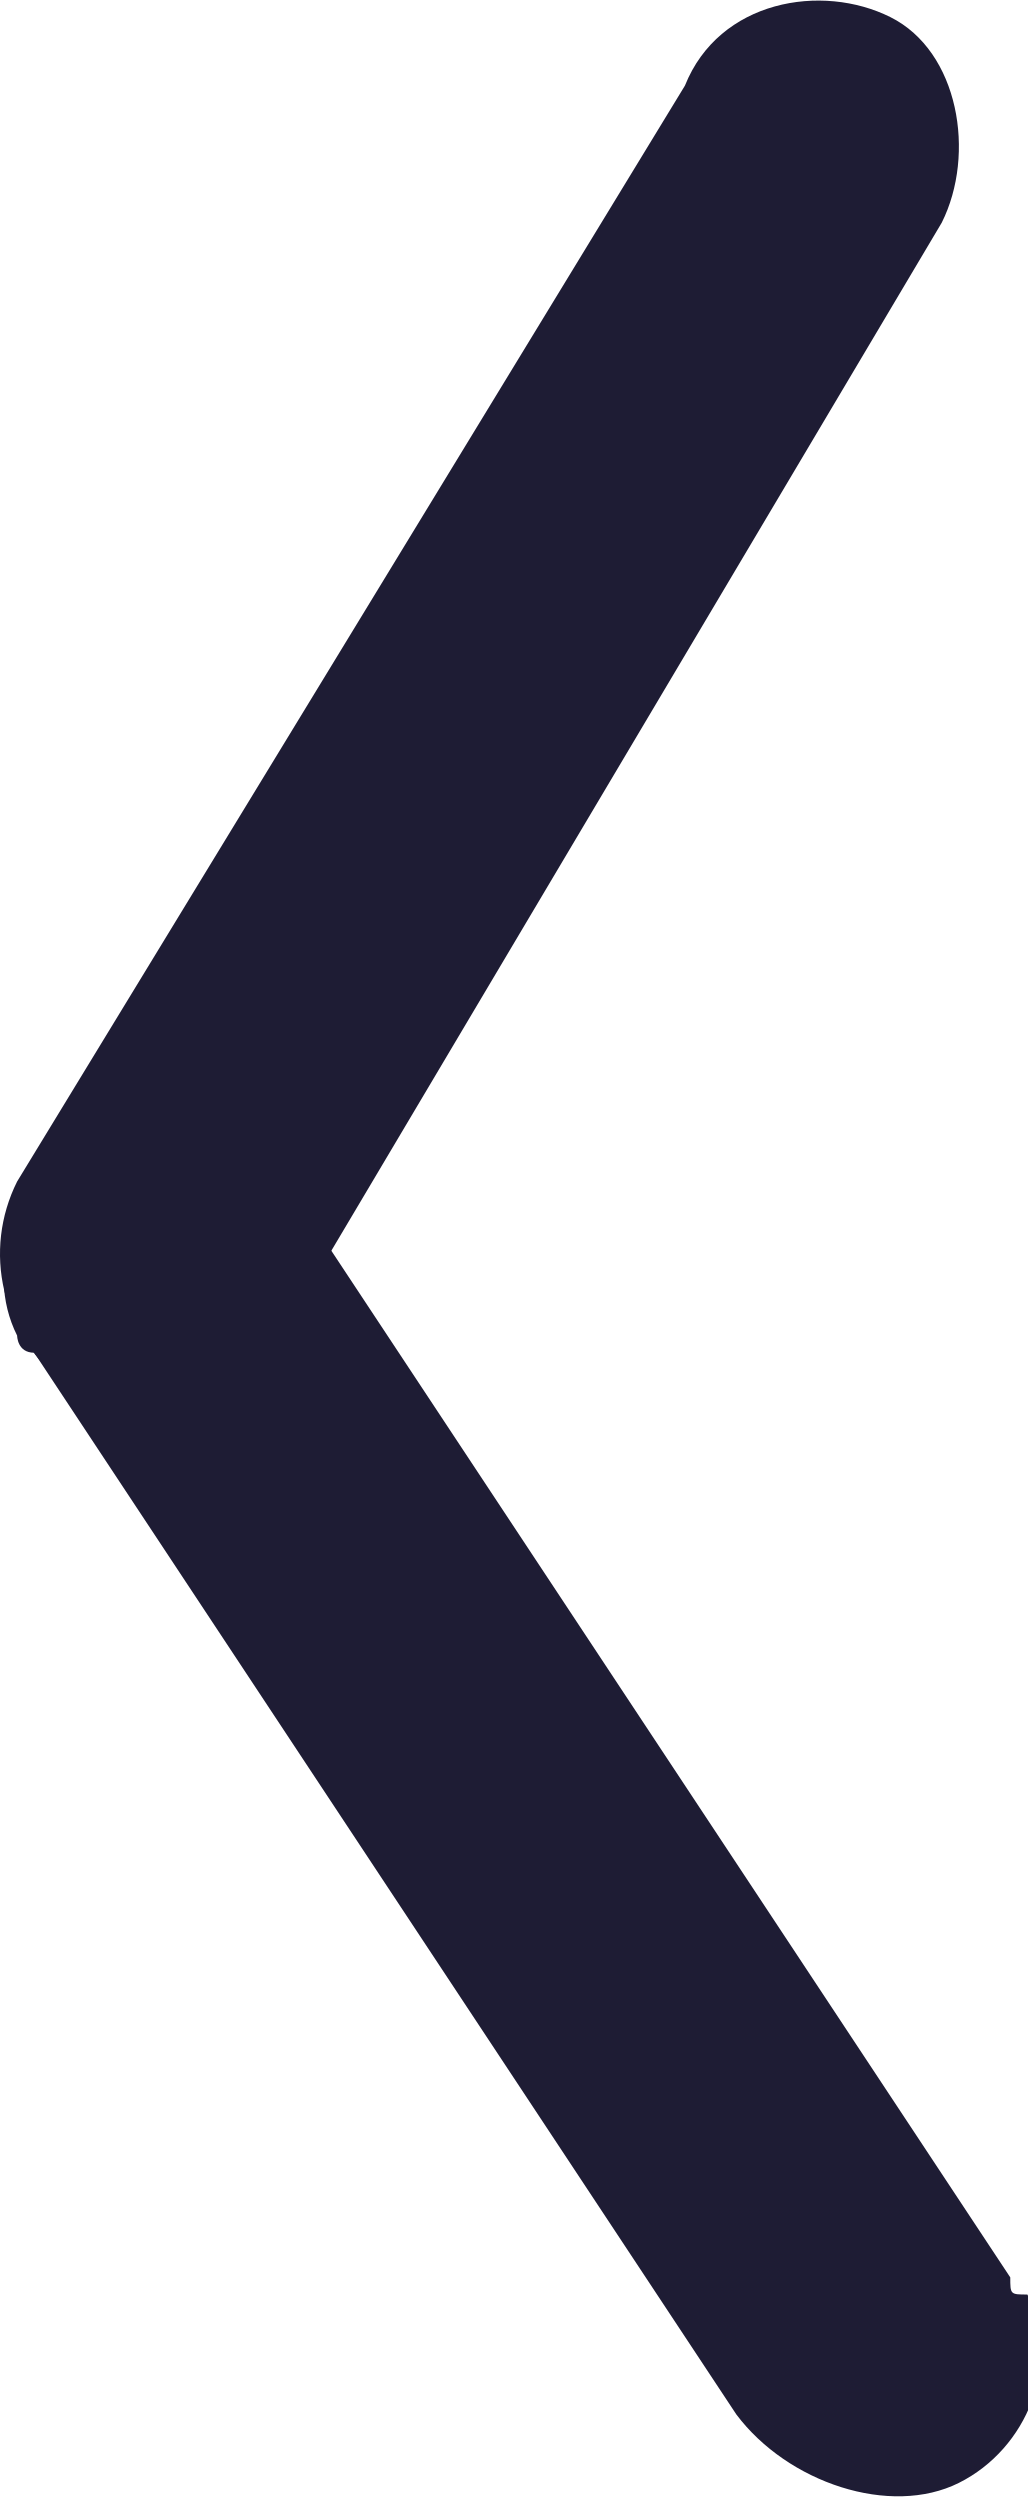
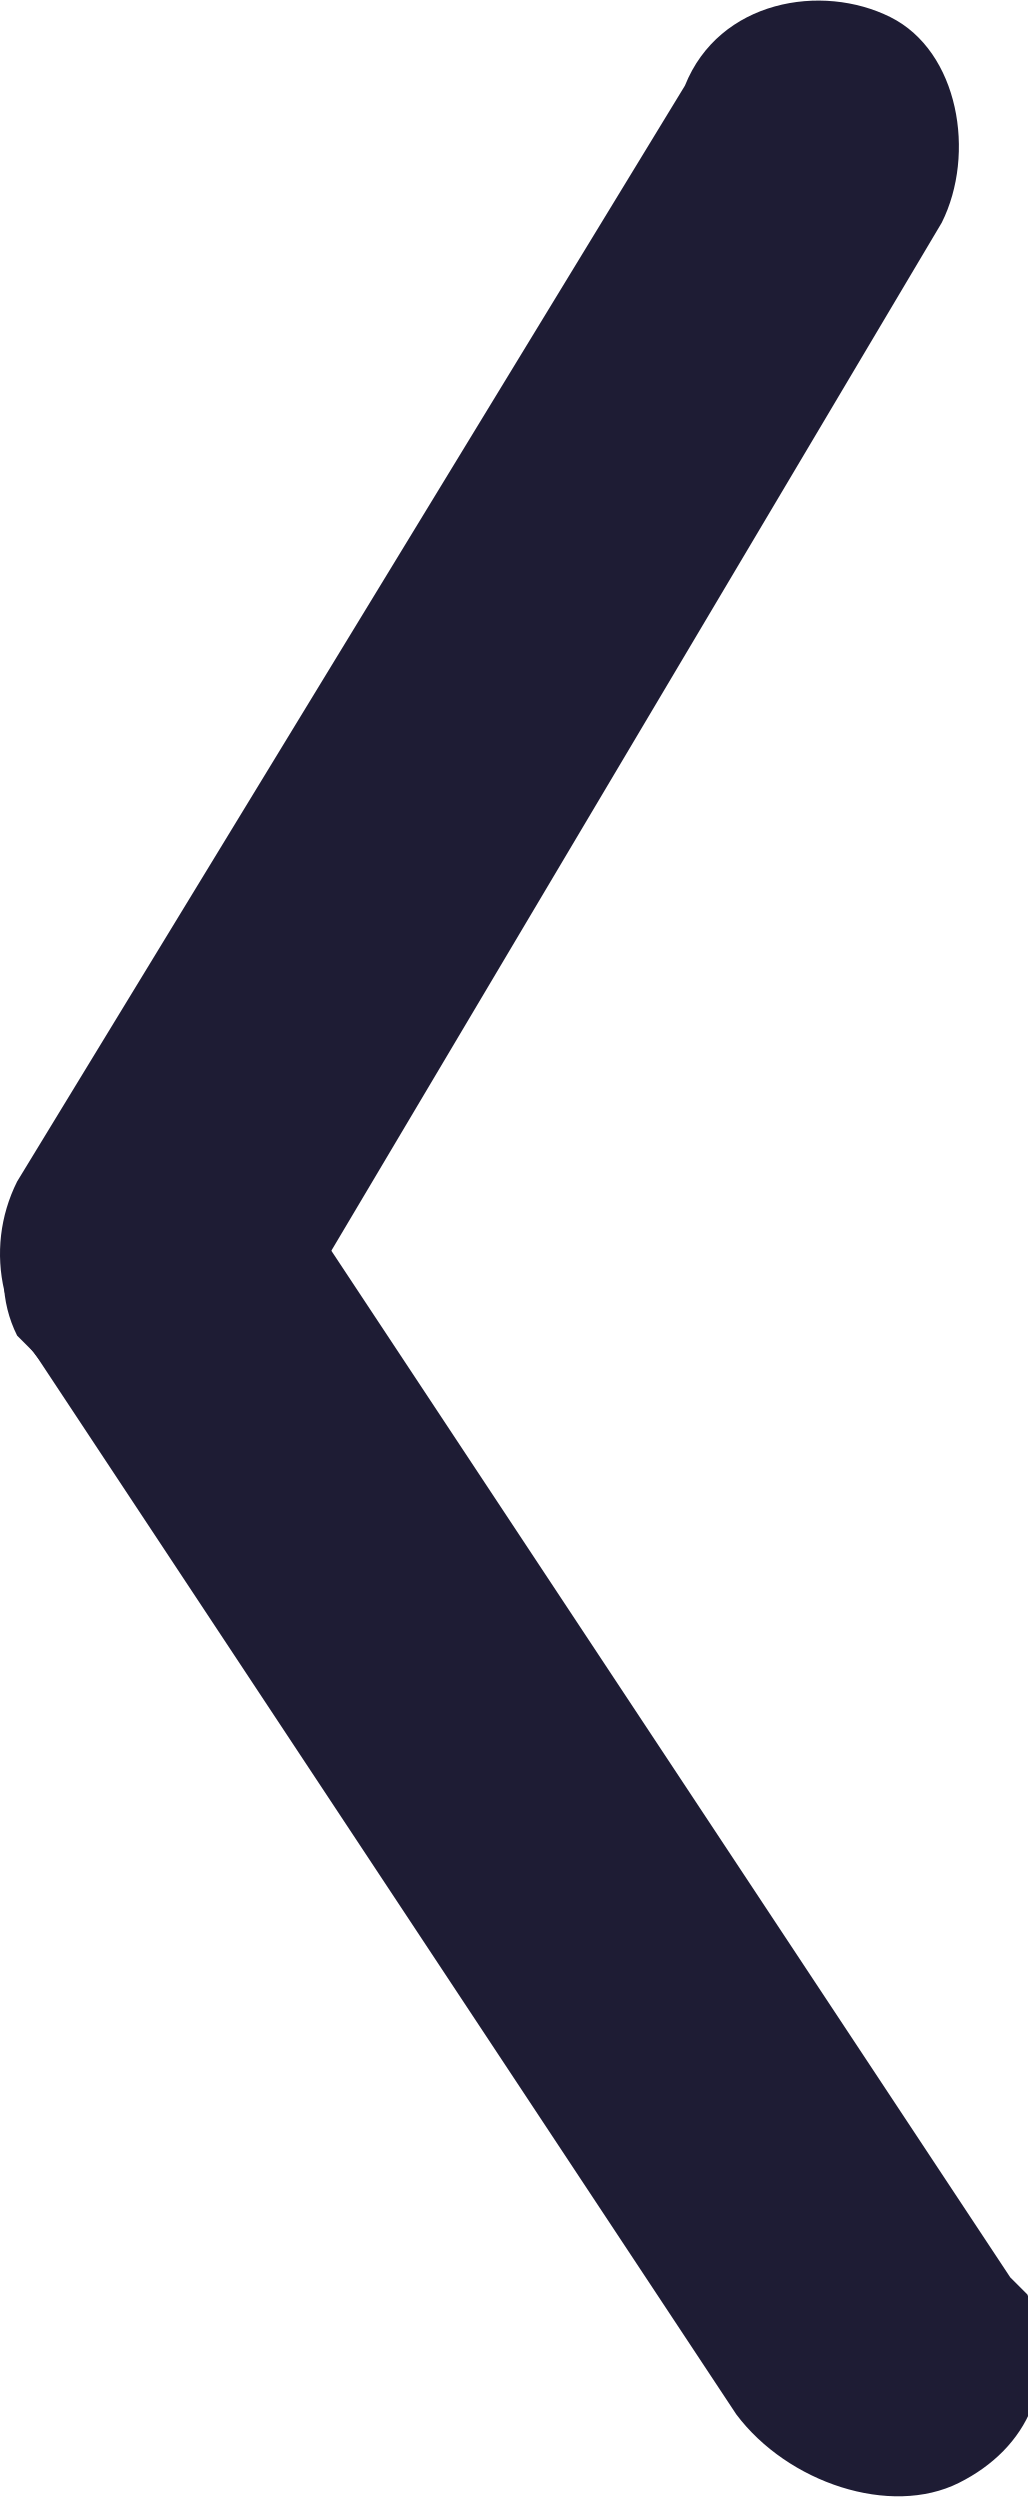
<svg xmlns="http://www.w3.org/2000/svg" version="1.1" id="Слой_1" x="0px" y="0px" width="6px" height="14.6px" viewBox="0 0 6 14.6" style="enable-background:new 0 0 6 14.6;" xml:space="preserve">
  <style type="text/css">
	.st0{fill-rule:evenodd;clip-rule:evenodd;fill:#1E1C34;}
</style>
-   <path class="st0" d="M5.9,13.3L1.8,7.1C1.5,6.7,0.9,6.5,0.5,6.7C0.1,6.9-0.1,7.4,0.1,7.8c0,0,0,0.1,0.1,0.1l4.1,6.2  c0.3,0.4,0.9,0.6,1.3,0.4c0.4-0.2,0.6-0.7,0.4-1.1C5.9,13.4,5.9,13.4,5.9,13.3z" />
-   <path class="st0" d="M5.5,1.3L1.7,7.7C1.4,8.1,0.9,8.3,0.4,8.1C0,7.8-0.1,7.3,0.1,6.9c0,0,0,0,0,0L4,0.5C4.2,0,4.8-0.1,5.2,0.1  C5.6,0.3,5.7,0.9,5.5,1.3C5.5,1.3,5.5,1.3,5.5,1.3z" />
+   <path class="st0" d="M5.9,13.3L1.8,7.1C1.5,6.7,0.9,6.5,0.5,6.7C0.1,6.9-0.1,7.4,0.1,7.8l0.1,0.1l4.1,6.2c0.3,0.4,0.9,0.6,1.3,0.4  C6,14.3,6.2,13.9,6,13.4L5.9,13.3z" />
+   <path class="st0" d="M5.5,1.3L1.7,7.7C1.4,8.1,0.9,8.3,0.4,8.1C0,7.8-0.1,7.3,0.1,6.9l0,0L4,0.5C4.2,0,4.8-0.1,5.2,0.1  C5.6,0.3,5.7,0.9,5.5,1.3L5.5,1.3z" />
</svg>
